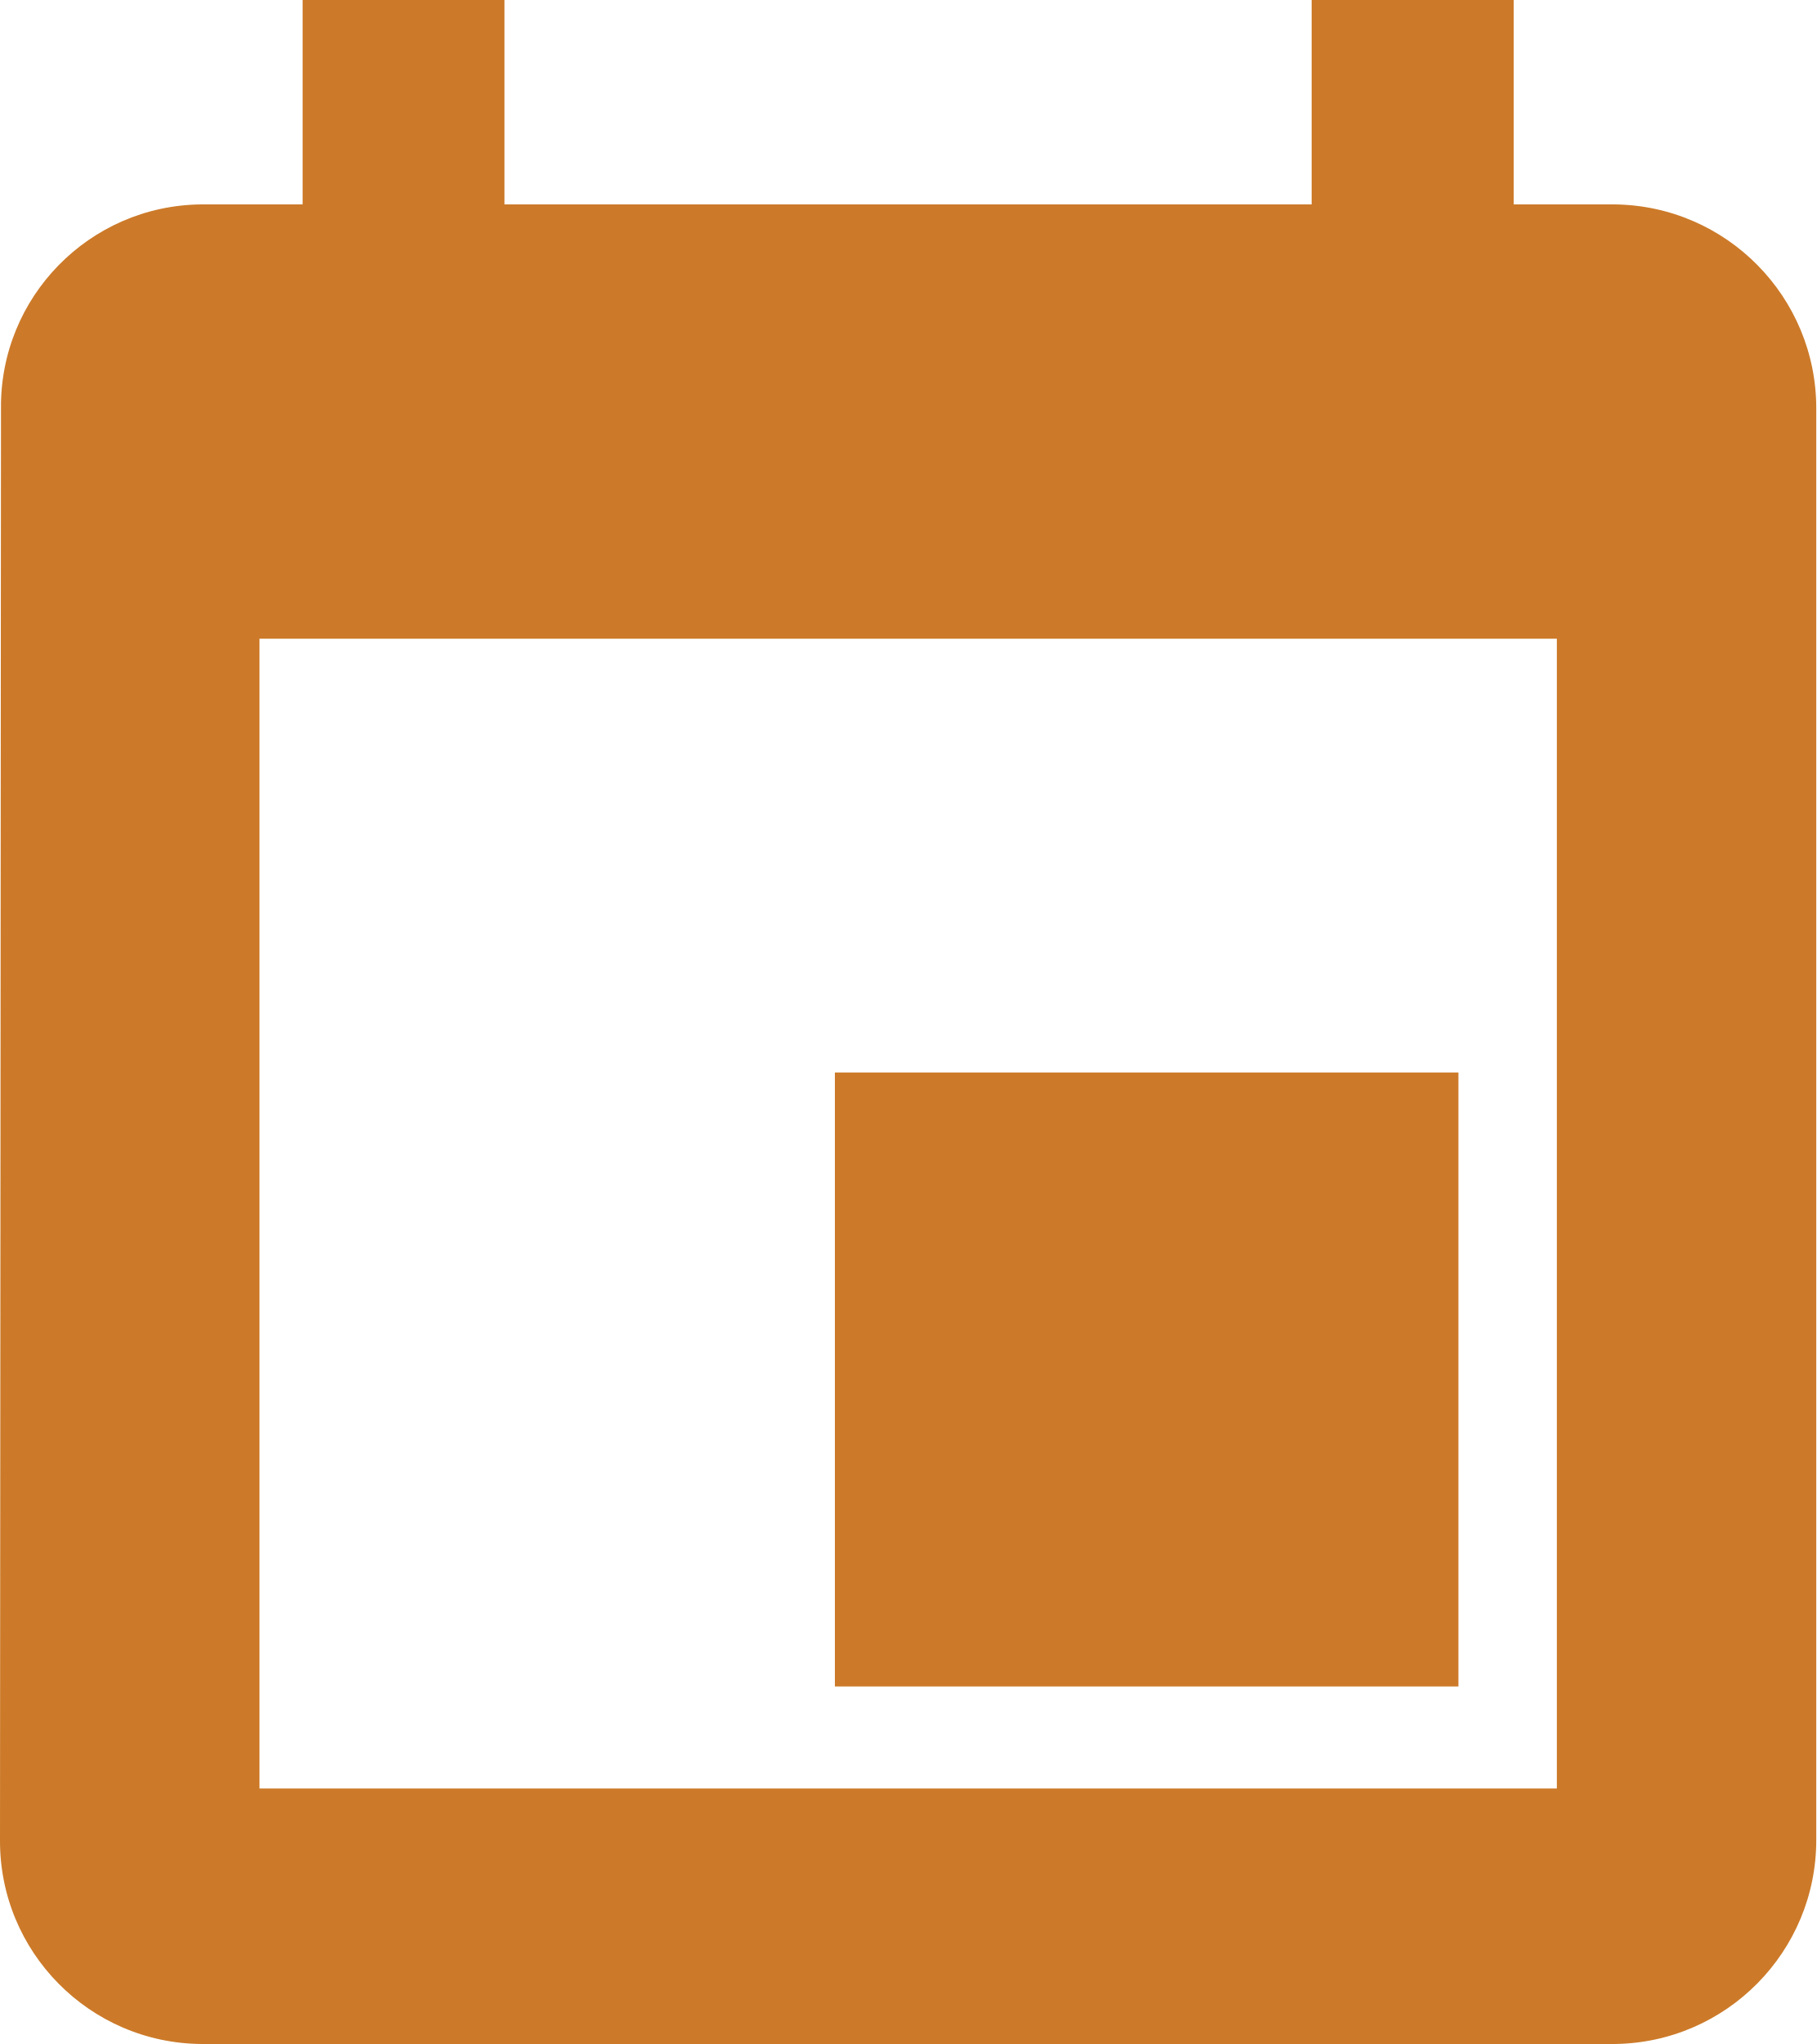
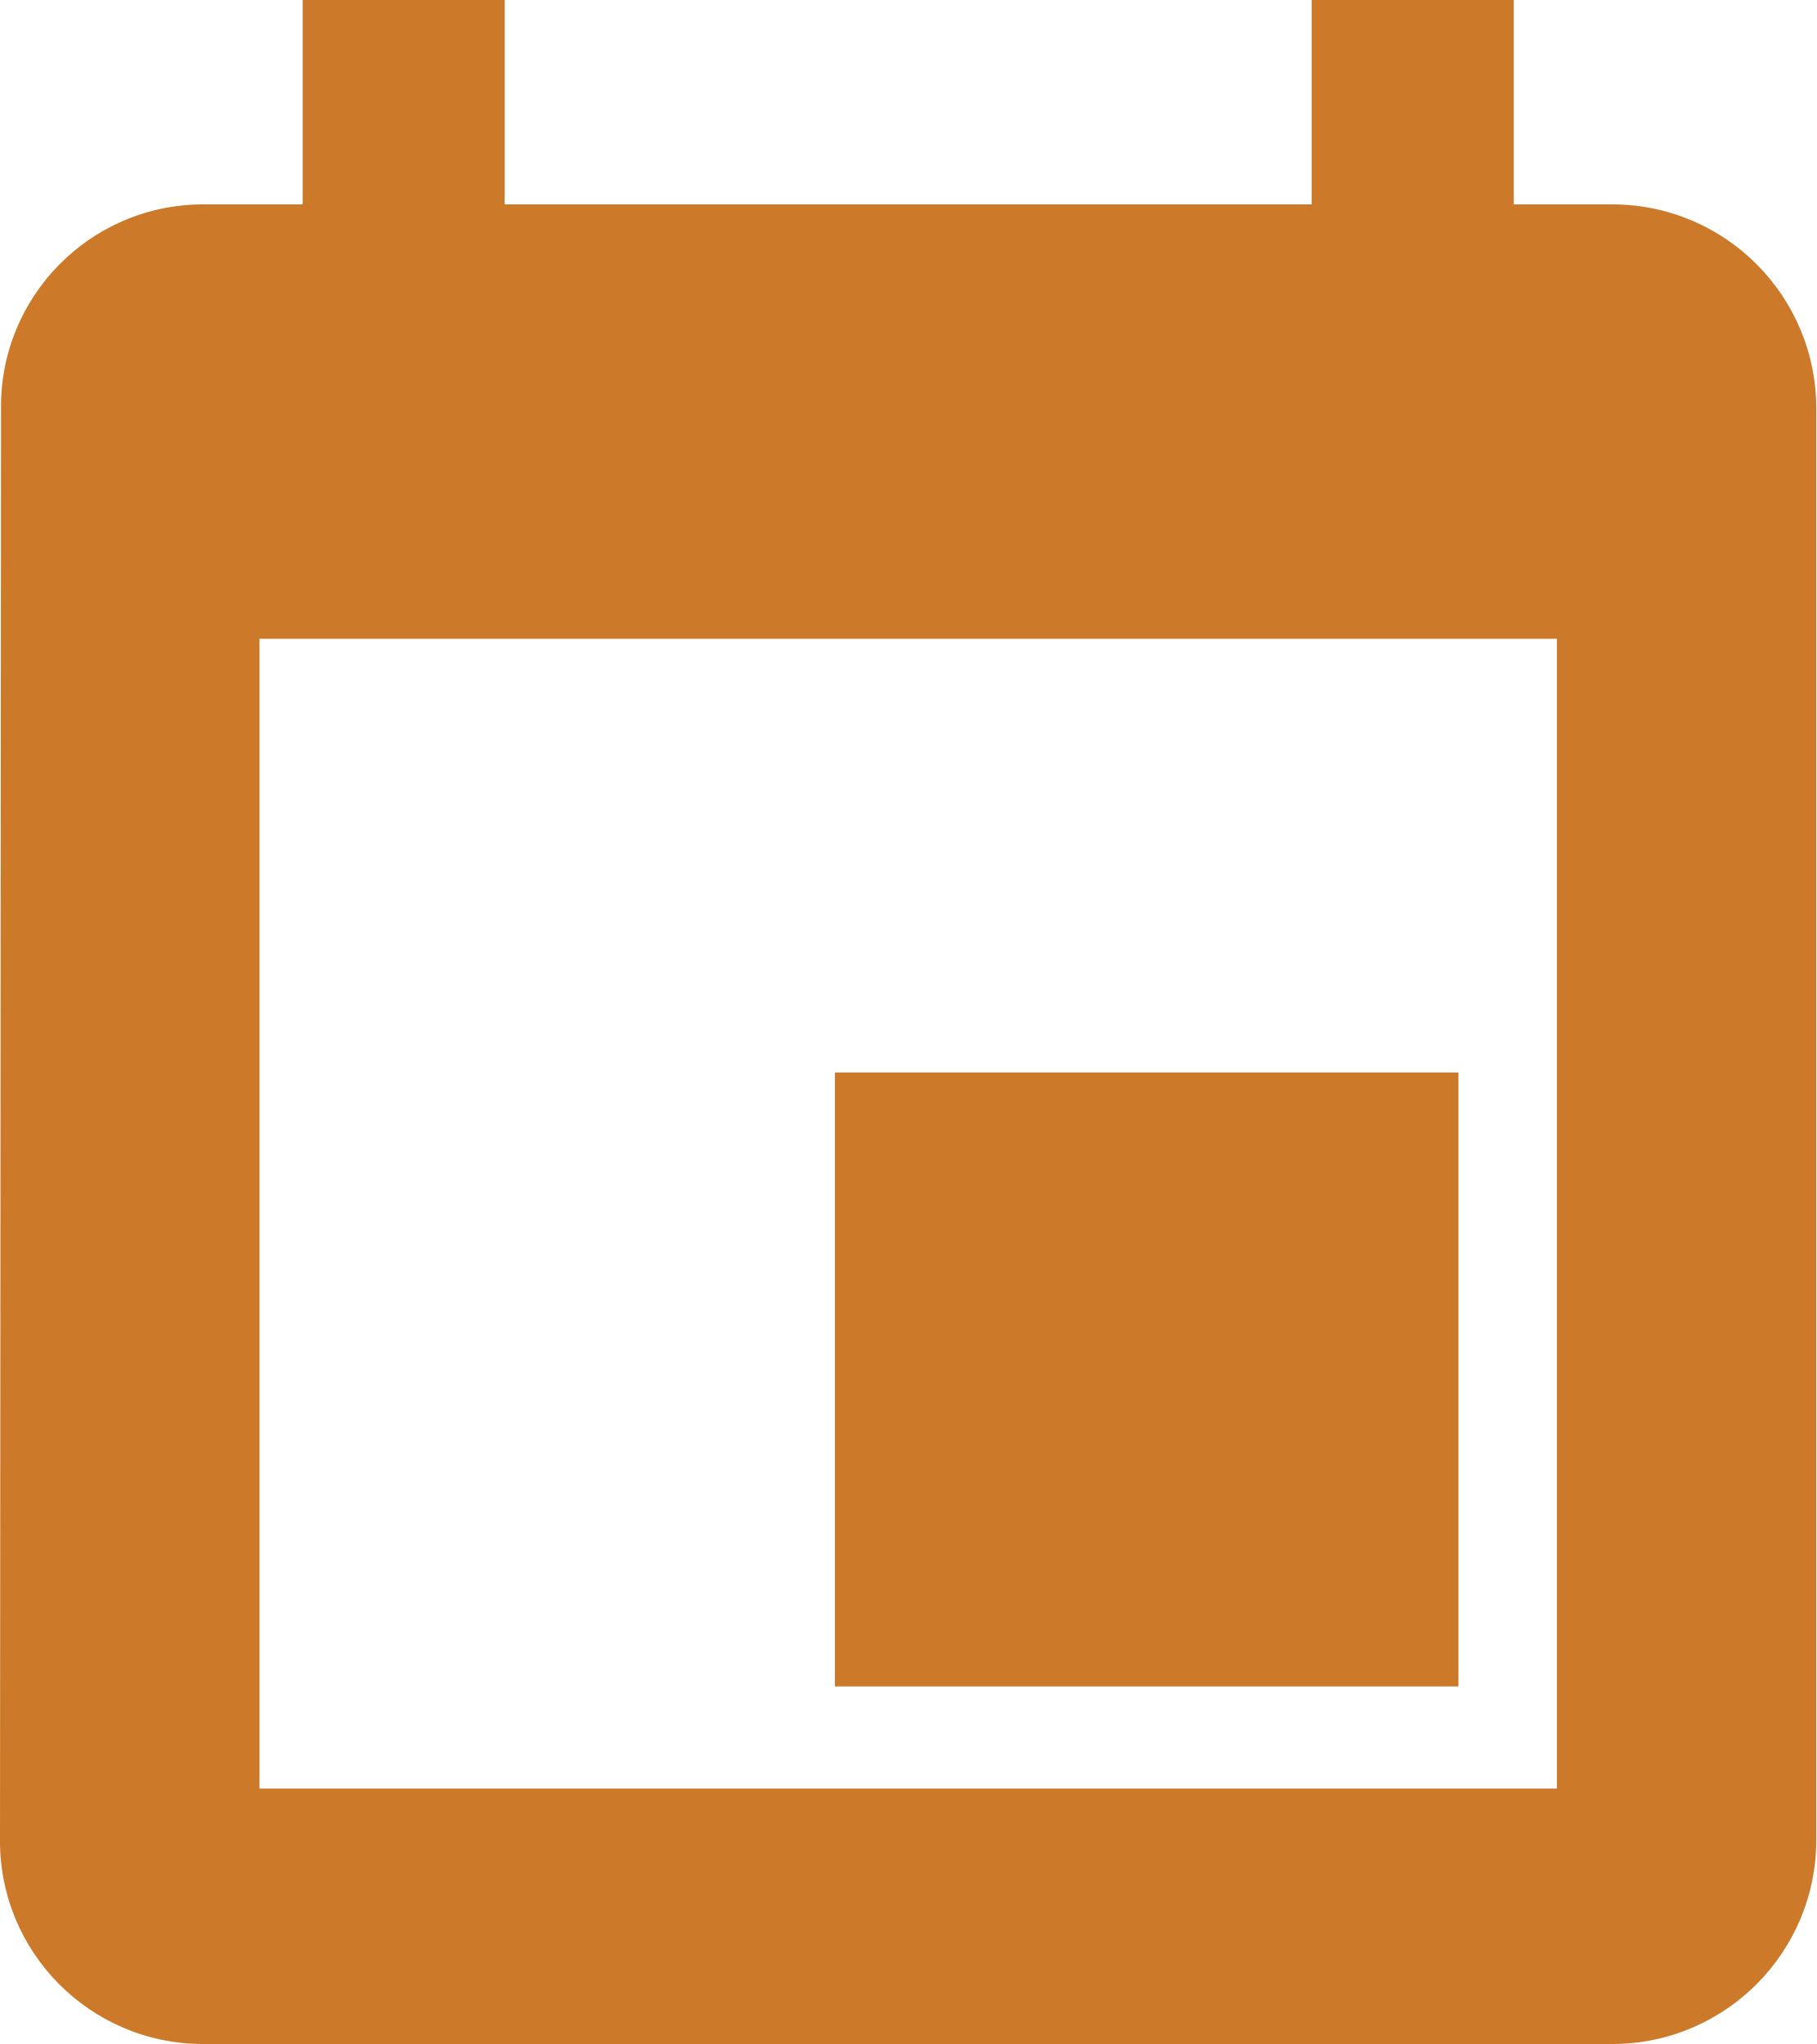
- <svg xmlns="http://www.w3.org/2000/svg" width="22.068" height="24.839" viewBox="0 0 22.068 24.839">
+ <svg xmlns="http://www.w3.org/2000/svg" width="28.43" height="32" viewBox="0 0 28.43 32">
  <g transform="translate(-69 -1030.991)">
-     <rect width="7.576" height="7.461" transform="translate(79.144 1044.024)" fill="#cc7a29" />
-     <path d="M3.677,0V2.484H2.443A2.457,2.457,0,0,0,.012,4.968L0,22.355H0a2.467,2.467,0,0,0,2.452,2.484H19.616a2.479,2.479,0,0,0,2.452-2.484V4.968a2.479,2.479,0,0,0-2.452-2.484H18.392V0H15.937V2.484H6.129V0ZM18.916,7.762V21.734H3.153V7.762Z" transform="translate(69 1030.991)" fill="#cc7a29" />
+     <rect width="9.76" height="9.612" transform="translate(82.069 1047.781)" fill="#cc7a29" />
+     <path d="M4.738,0V3.2H3.147A3.165,3.165,0,0,0,.016,6.4L0,28.8H0A3.179,3.179,0,0,0,3.159,32H25.271a3.194,3.194,0,0,0,3.159-3.2V6.4a3.194,3.194,0,0,0-3.159-3.2H23.695V0H20.532V3.2H7.9V0ZM24.37,10V28H4.062V10Z" transform="translate(69 1030.991)" fill="#cc7a29" />
  </g>
</svg>
